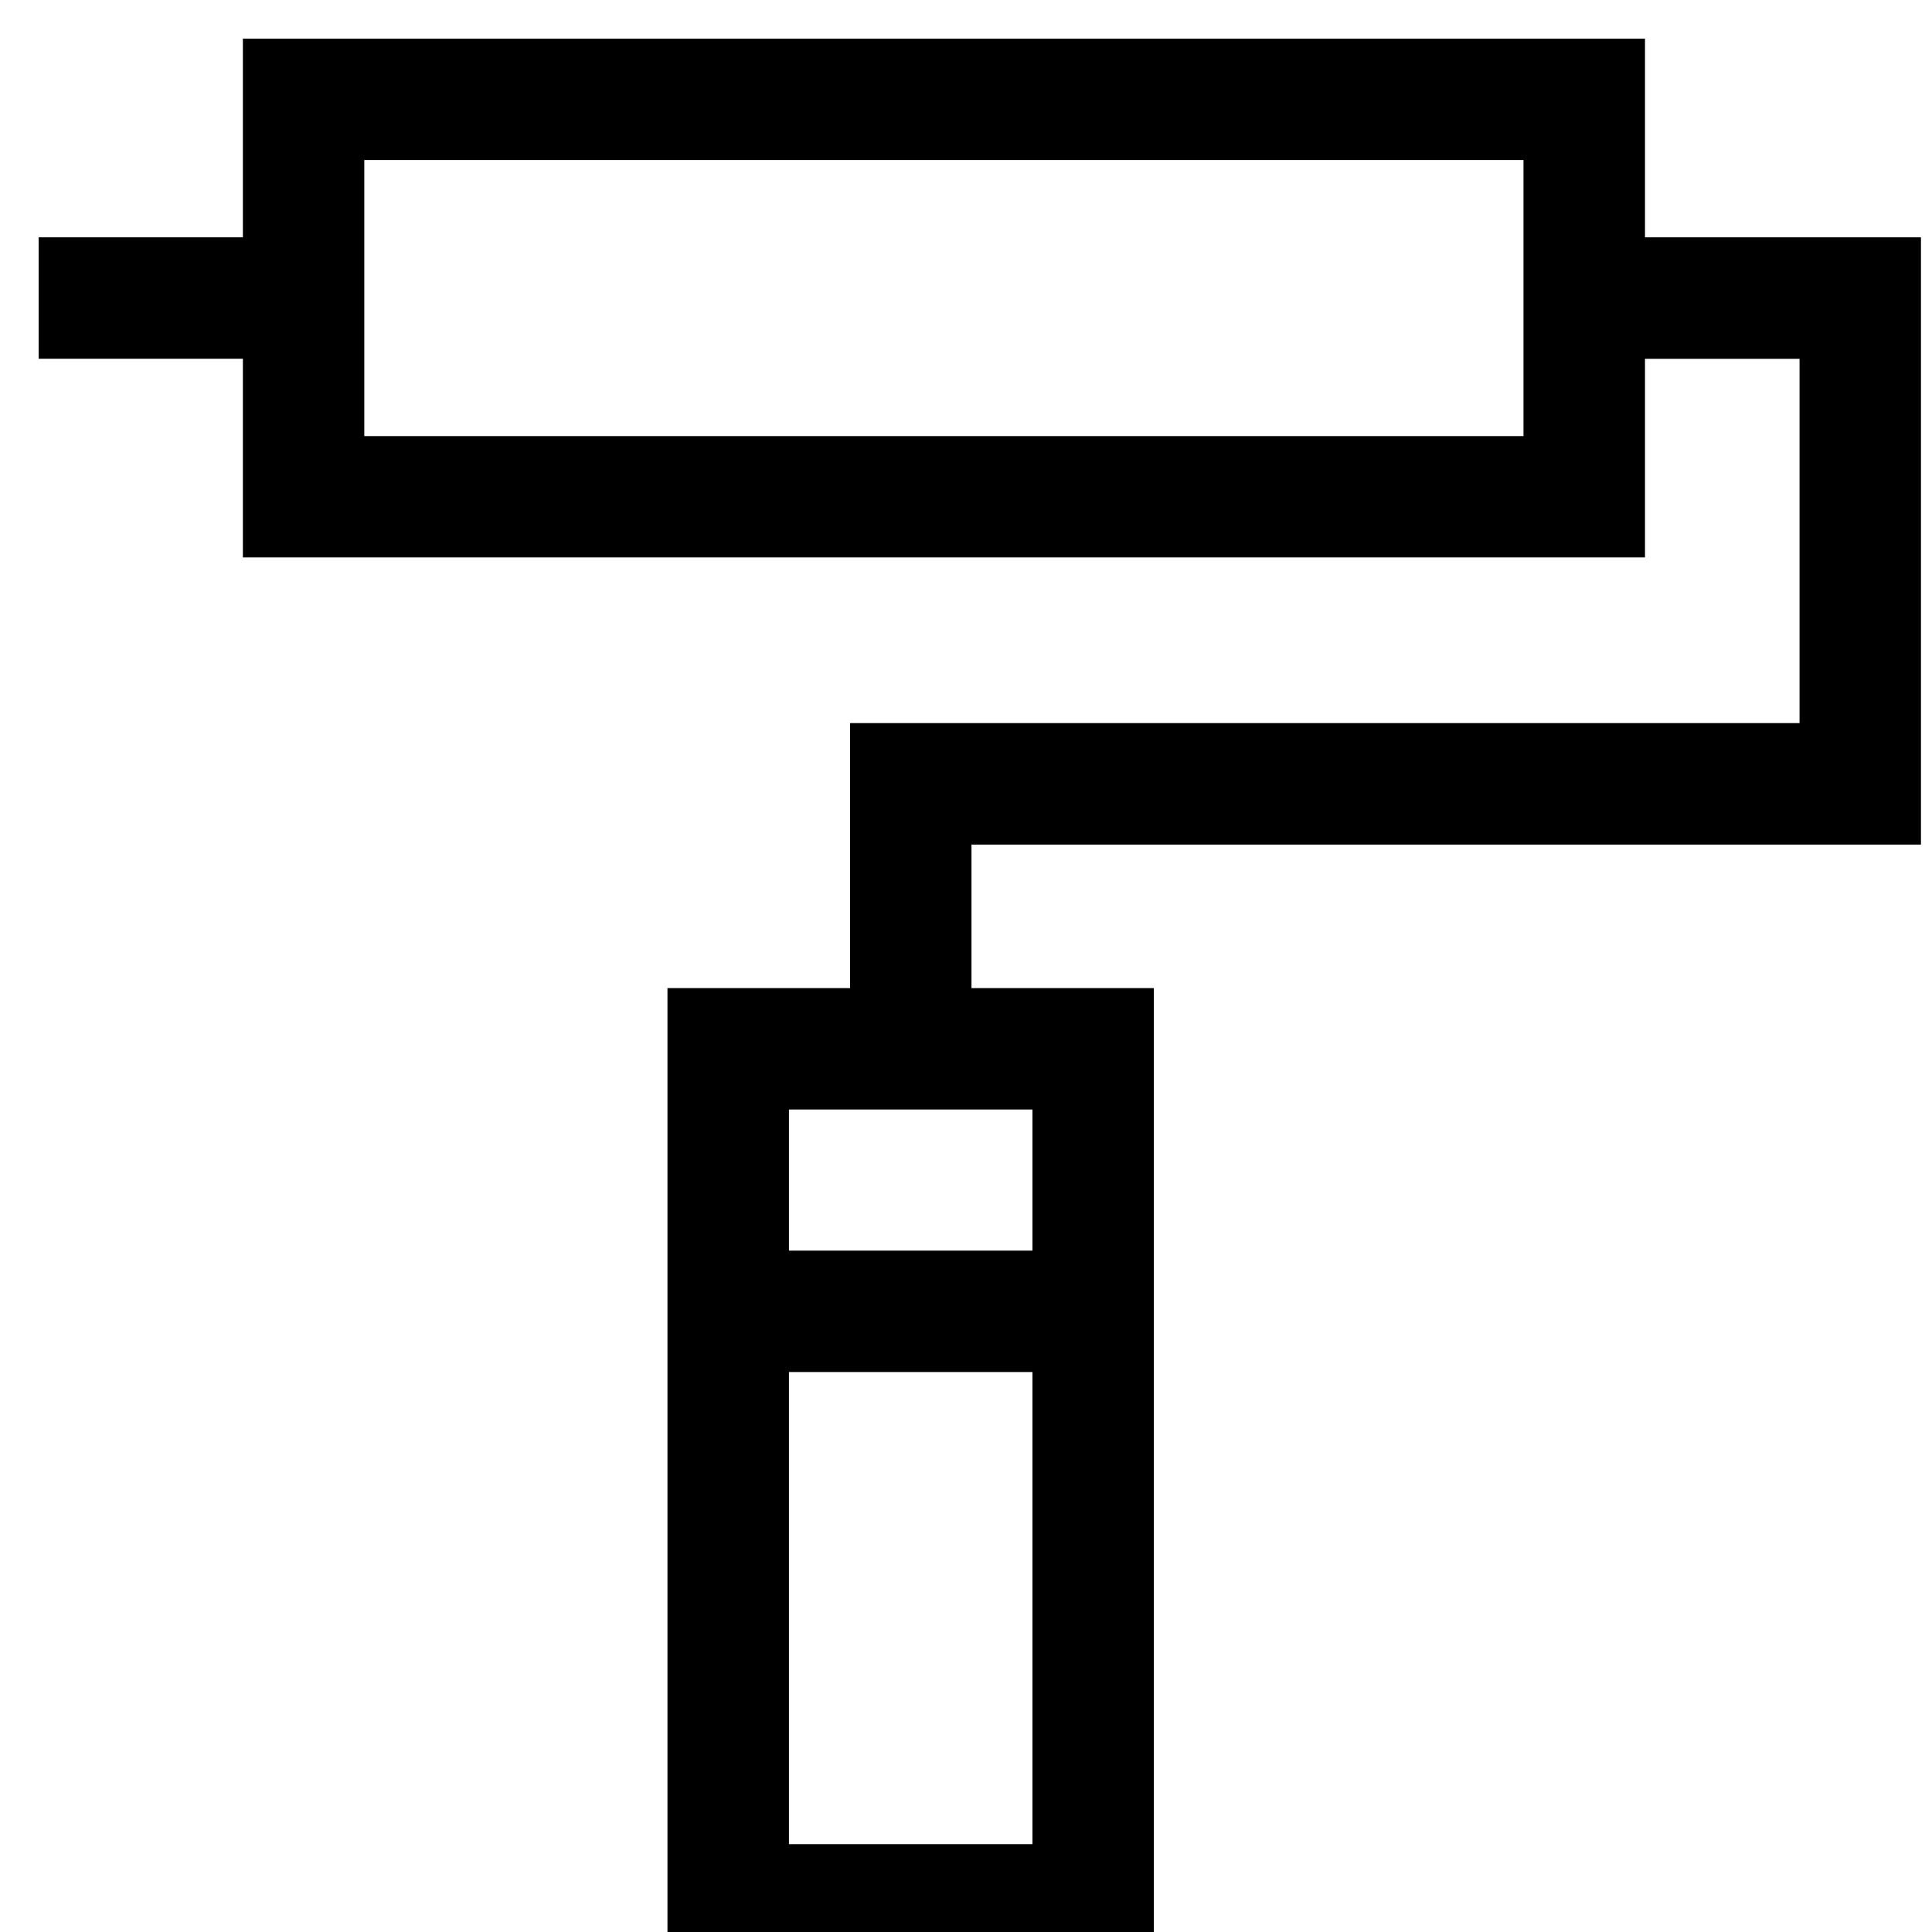
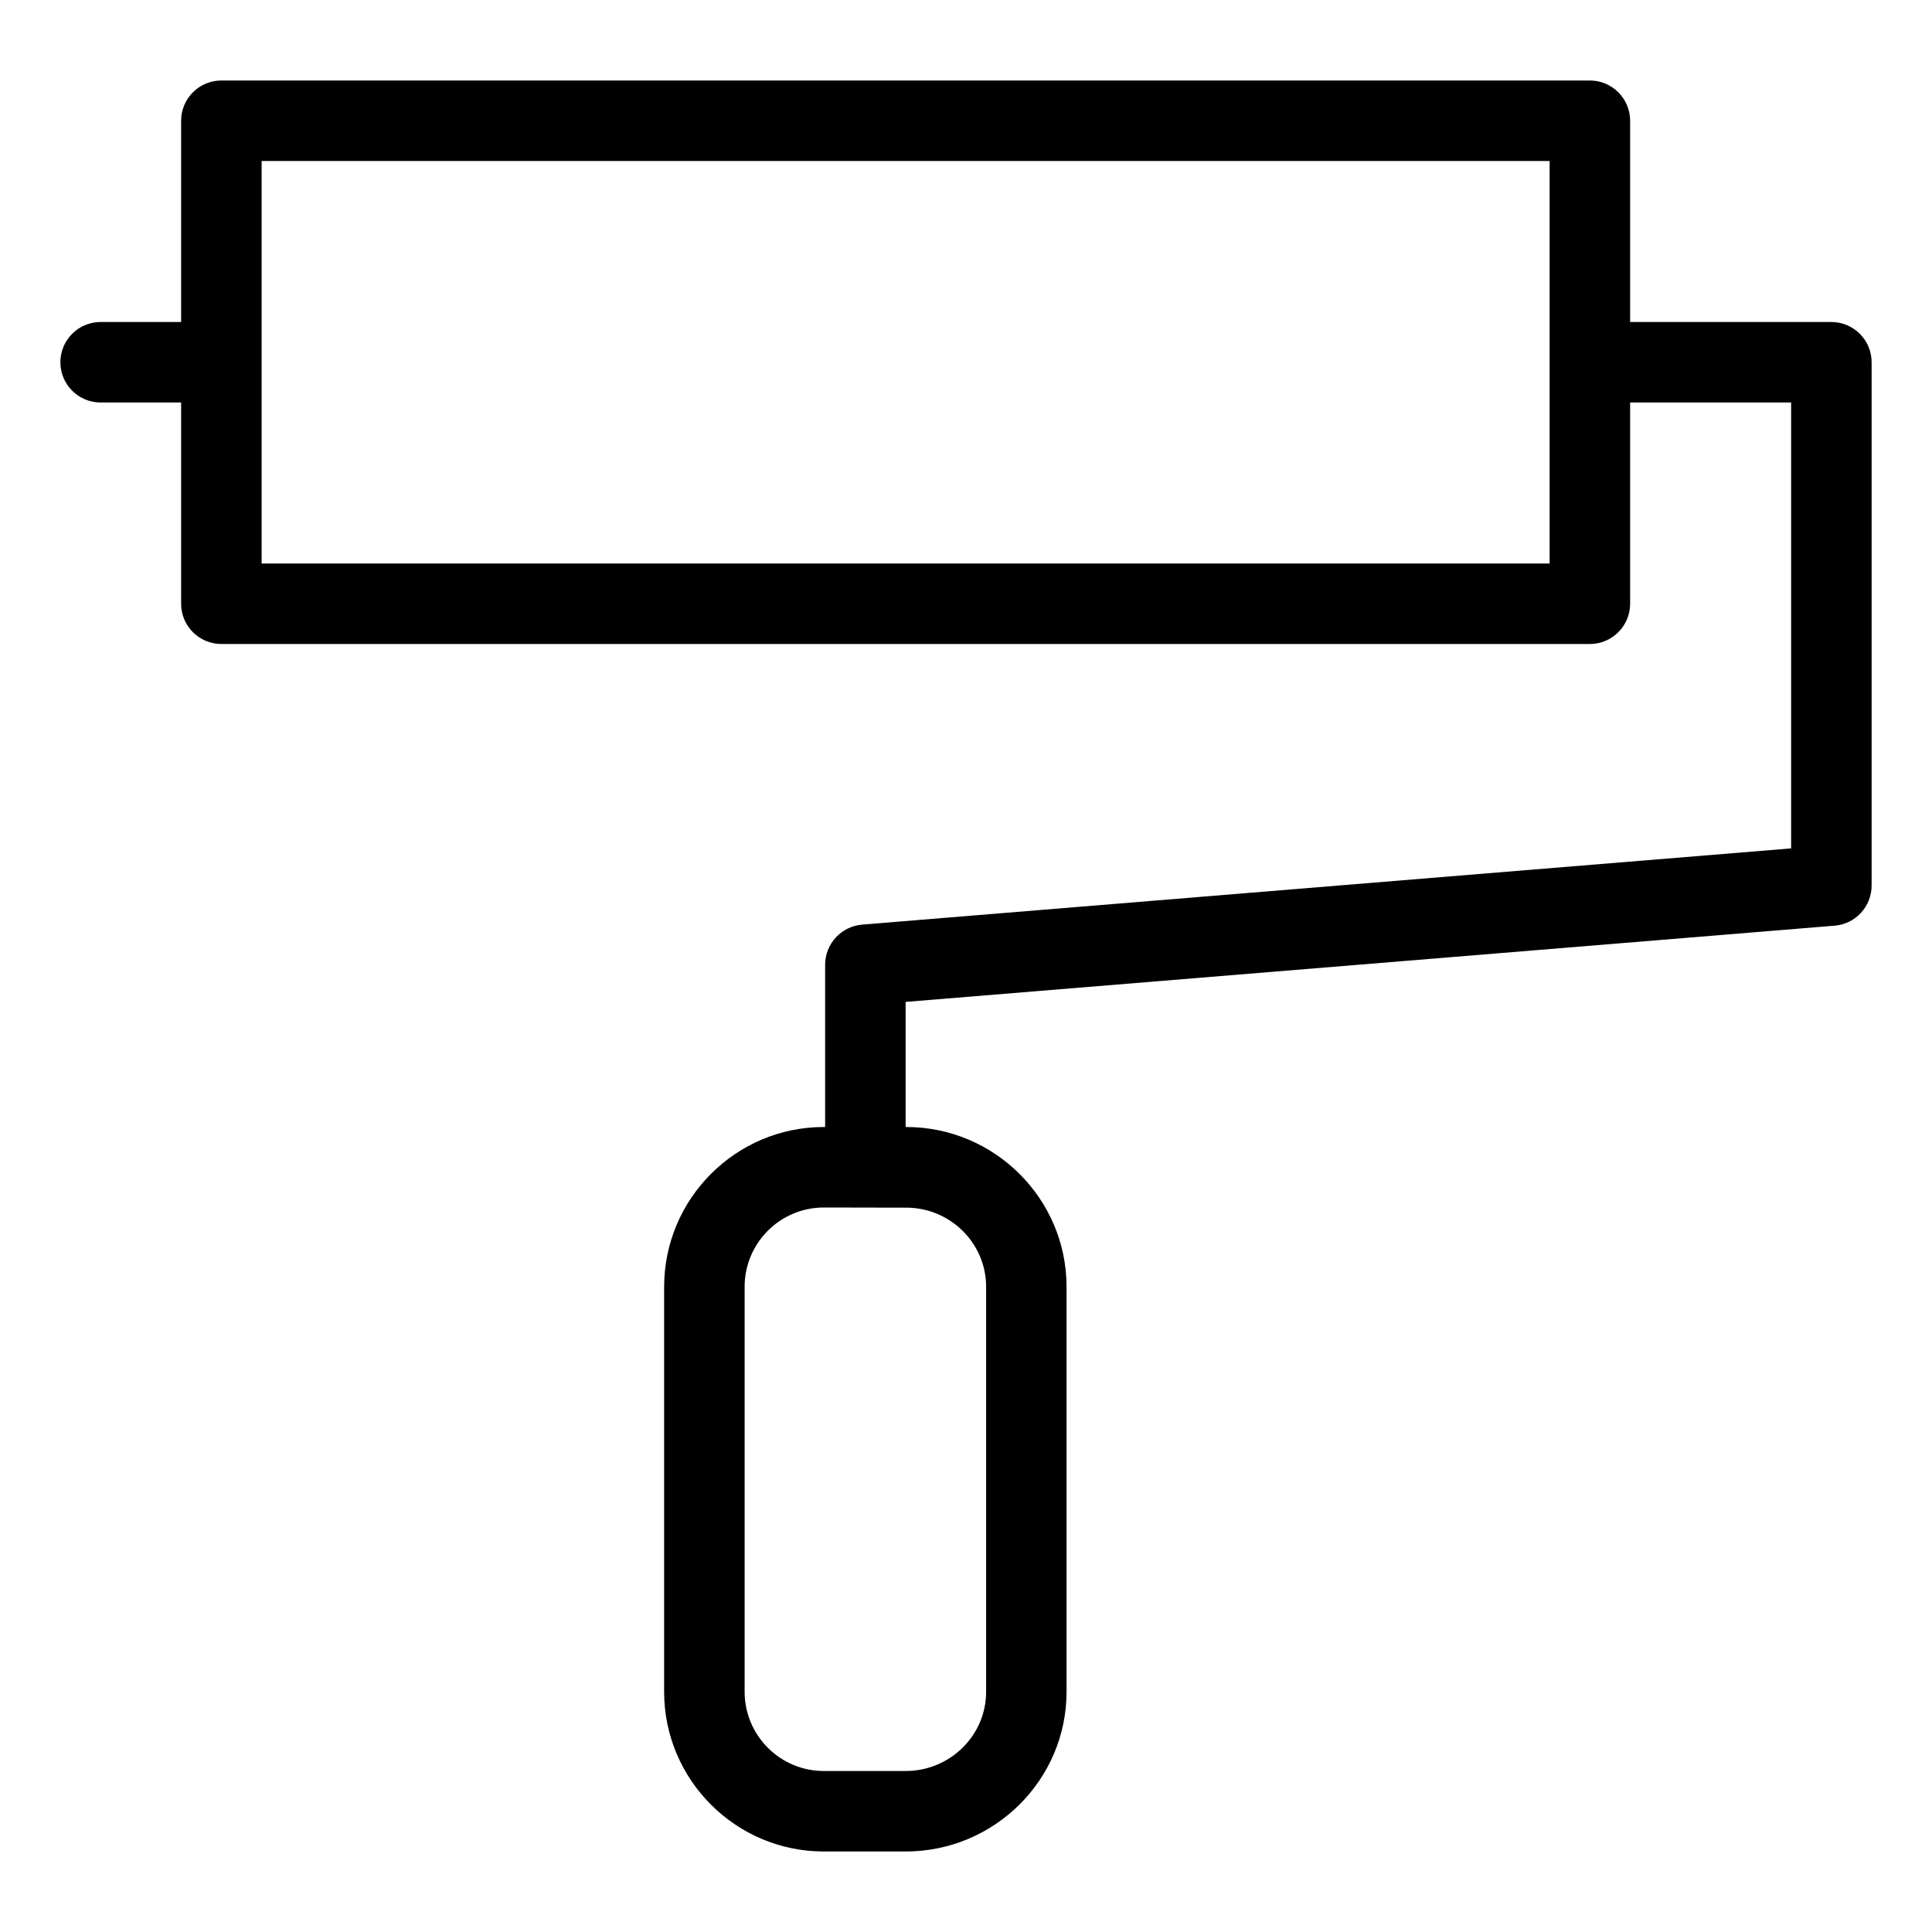
- <svg xmlns="http://www.w3.org/2000/svg" width="25" height="25">
-   <path d="M24.357 10.429V3.571h-3.571V1H3.643v2.571H1v.571h2.643v2.571H20.786V4.143h3v5.714H11.5v3.429H9.137v11.649h5.294V13.286h-2.36v-2.857h12.286zm-4.143-4.286H4.214V1.571H20.214v4.571zM9.709 24.363v-7.109H13.86v7.109H9.709zM13.86 13.857v2.826H9.709v-2.826H13.86z" fill="currentColor" fill-rule="nonzero" stroke="currentColor" />
+ <svg xmlns="http://www.w3.org/2000/svg" height="300" width="300" fill="currentColor" viewBox="0 0 96 96">
+   <path d="M79 32H11c-1.104 0-2-.896-2-2V6c0-1.104.896-2 2-2h68c1.1 0 2 .896 2 2v24c0 1.104-.9 2-2 2zm-66-4h64V8H13v20zM45 92h-4.064C36.56 92 33 88.436 33 84.064V63.948C33 59.564 36.56 56 40.936 56h4.092c4.396 0 7.968 3.572 7.968 7.936V84.06C53 88.436 49.412 92 45 92zm-4.064-32C38.764 60 37 61.764 37 63.936V84.06c0 2.176 1.764 3.94 3.936 3.94H45c2.204 0 4-1.764 4-3.936V63.94c0-2.164-1.78-3.932-3.968-3.932L40.936 60z" />
+   <path d="M9 20H5c-1.104 0-2-.896-2-2s.896-2 2-2h4c1.104 0 2 .896 2 2s-.896 2-2 2zM43 58c-1.104 0-2-.9-2-2v-8.06c0-1.04.8-1.908 1.836-1.996L89 42.156V20h-8c-1.1 0-2-.896-2-2s.9-2 2-2h10c1.1 0 2 .896 2 2v26c0 1.044-.8 1.912-1.836 1.996L45 49.784V56c0 1.1-.896 2-2 2z" />
</svg>
